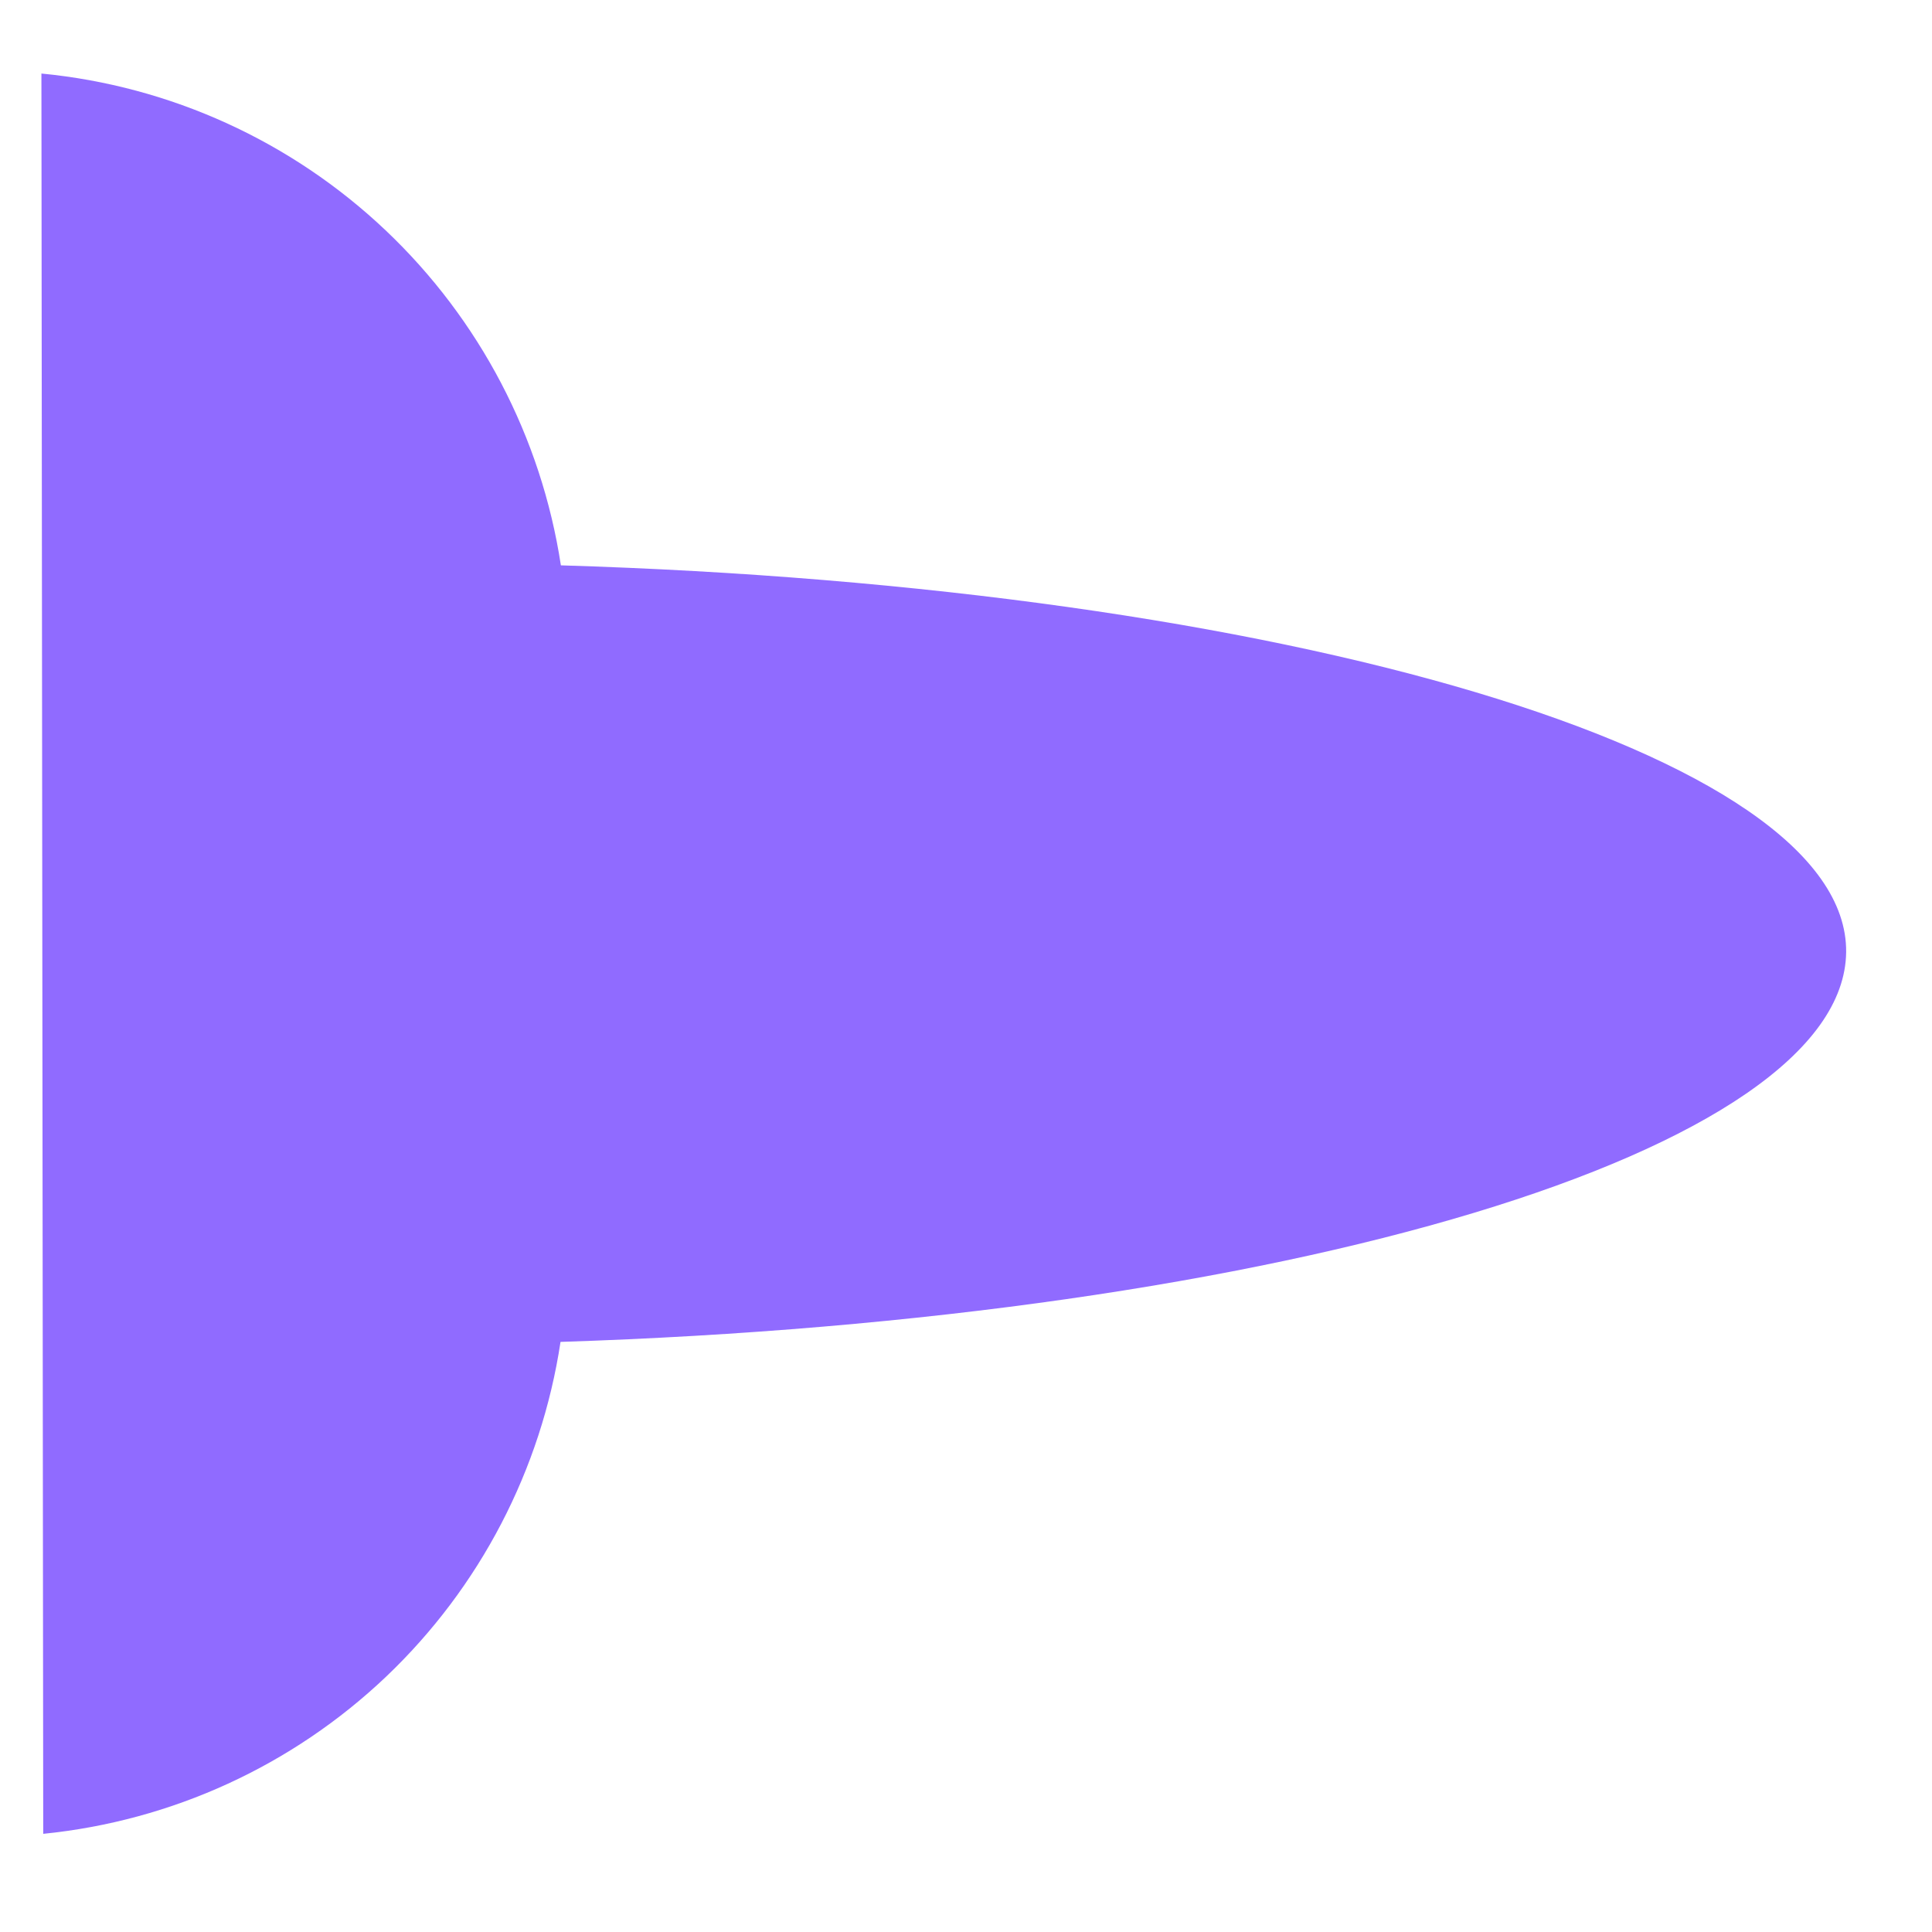
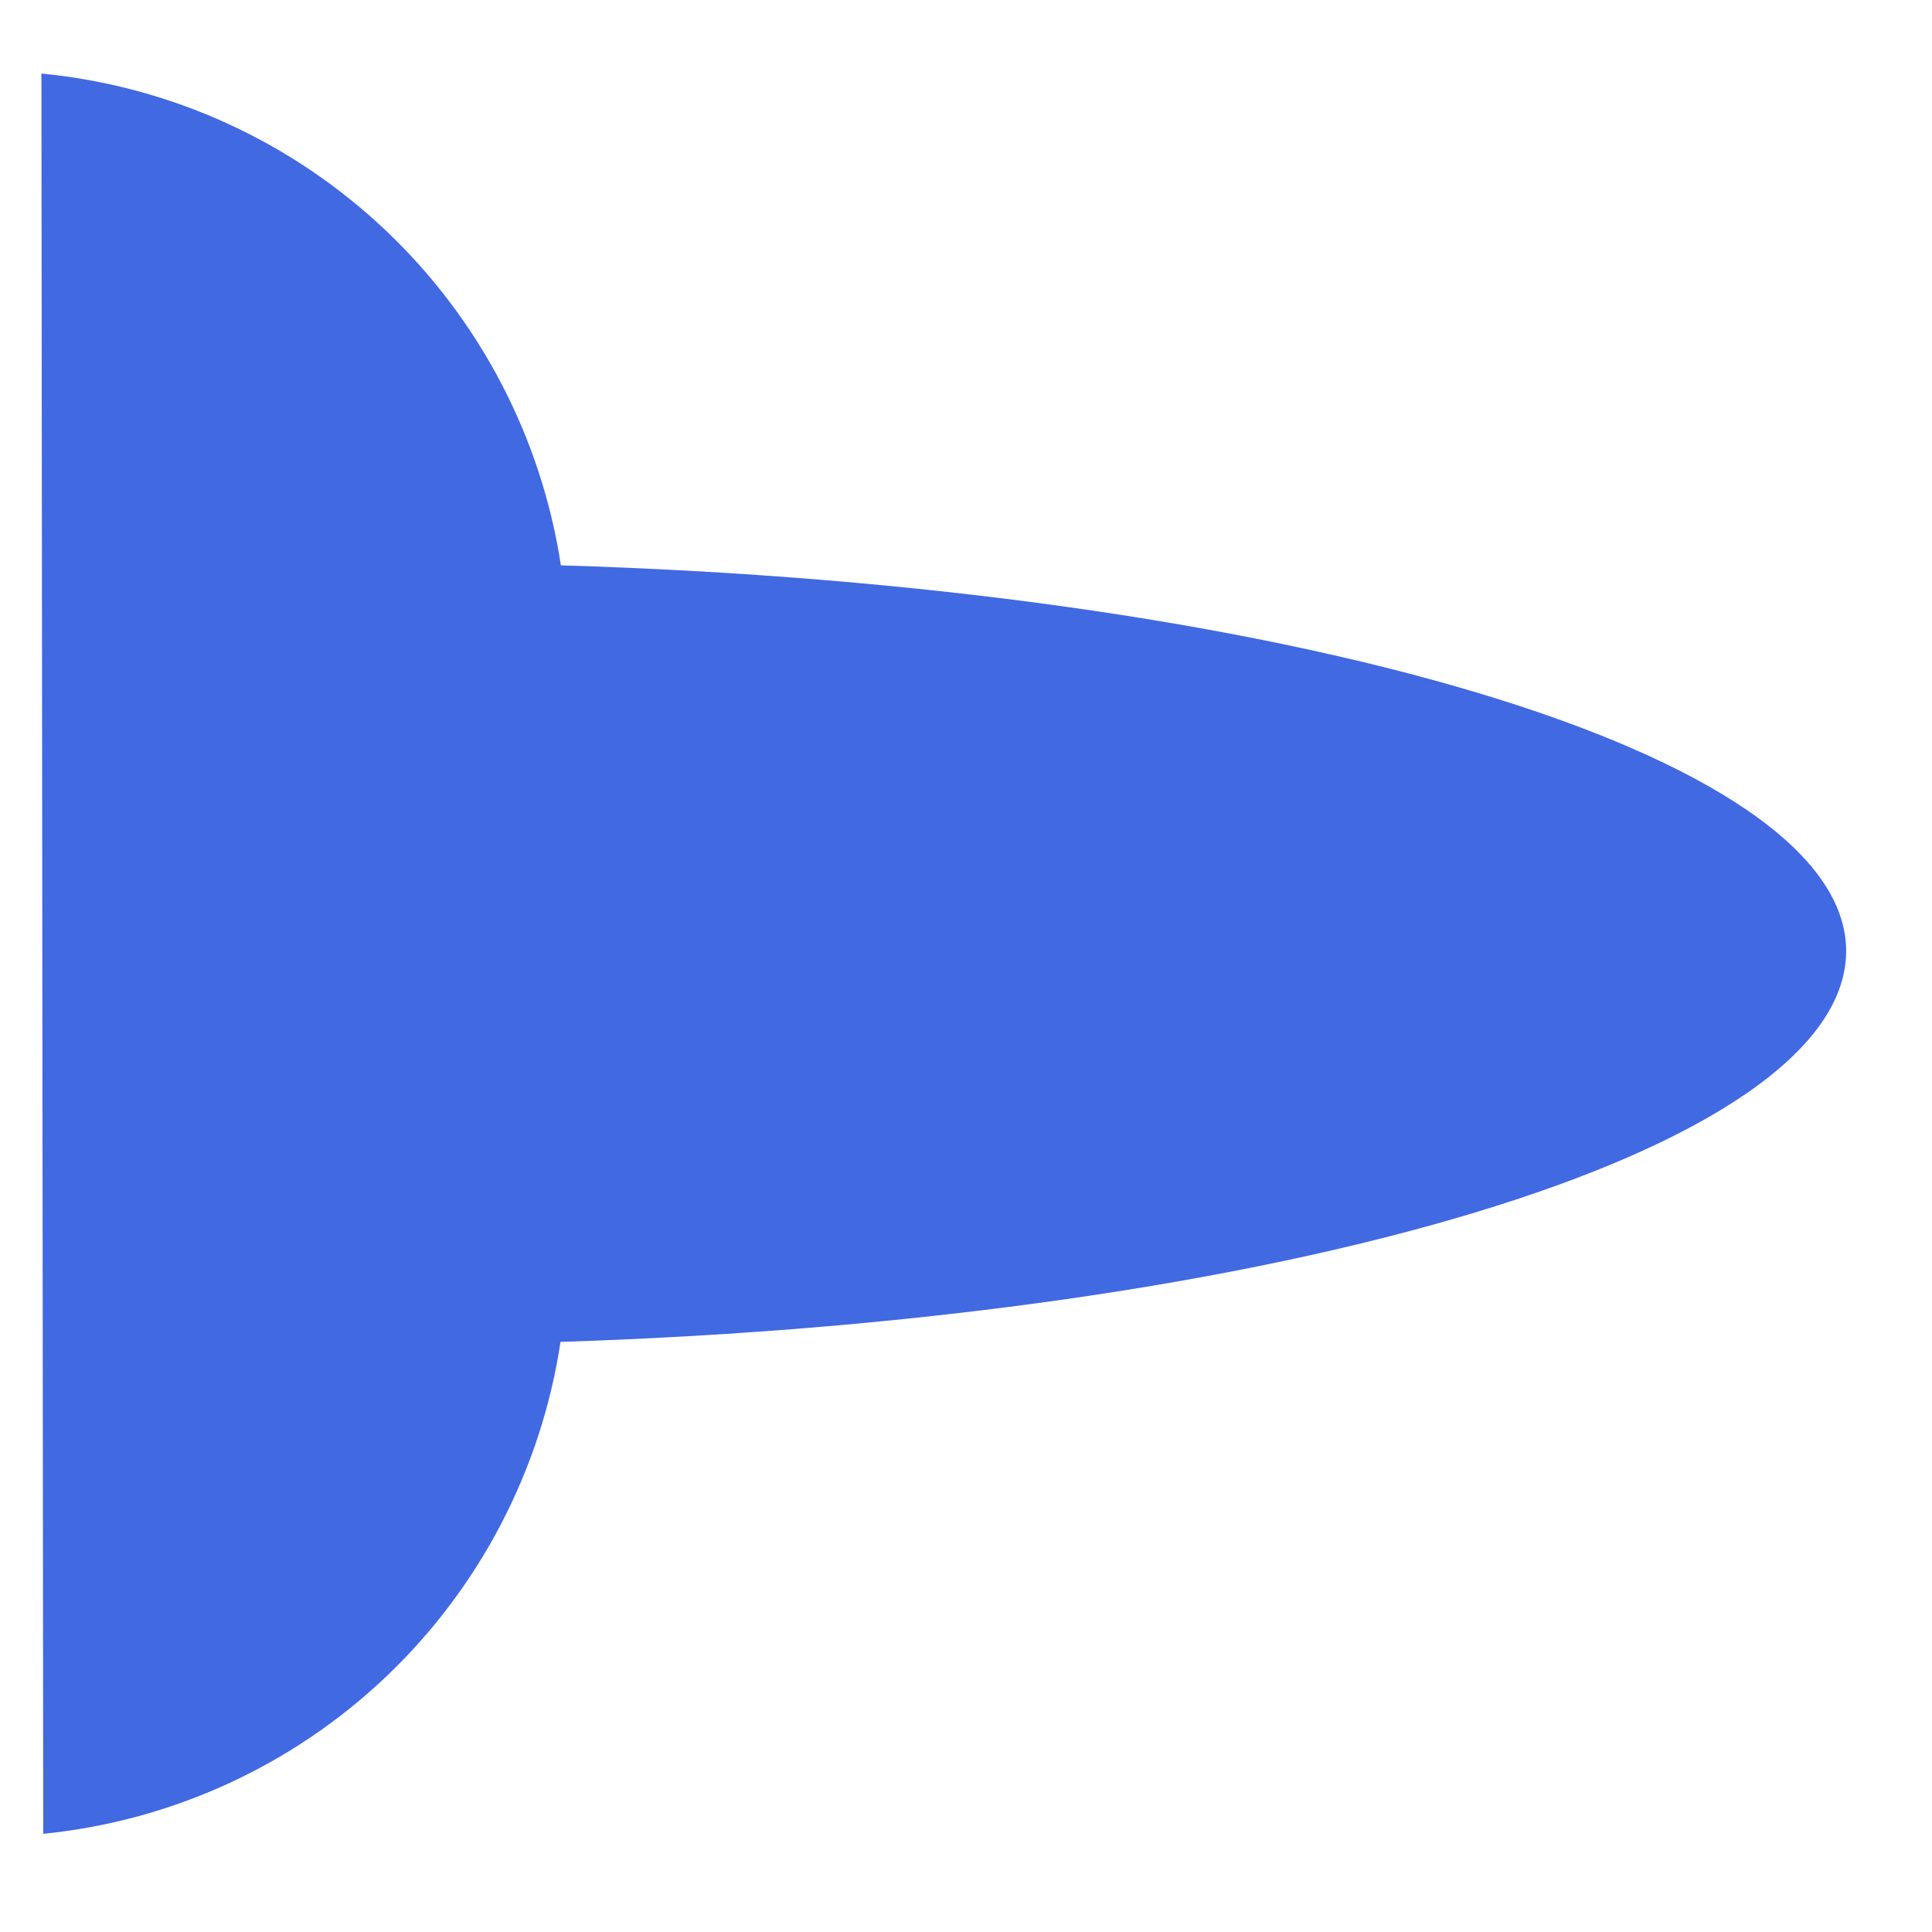
<svg xmlns="http://www.w3.org/2000/svg" width="16" height="16" viewBox="0 0 16 16" fill="none">
-   <path d="M4.642 11.113C10.632 10.92 15.271 9.533 15.289 7.885C15.306 6.236 10.638 4.862 4.645 4.682C4.483 3.621 3.972 2.645 3.193 1.907C2.414 1.169 1.411 0.712 0.343 0.609L0.358 15.187C1.424 15.08 2.423 14.622 3.199 13.884C3.974 13.146 4.482 12.171 4.642 11.113Z" fill="#906BFF" />
+   <path d="M4.642 11.113C10.632 10.92 15.271 9.533 15.289 7.885C15.306 6.236 10.638 4.862 4.645 4.682C4.483 3.621 3.972 2.645 3.193 1.907C2.414 1.169 1.411 0.712 0.343 0.609L0.358 15.187C1.424 15.08 2.423 14.622 3.199 13.884C3.974 13.146 4.482 12.171 4.642 11.113Z" fill="#4169E1" />
</svg>
